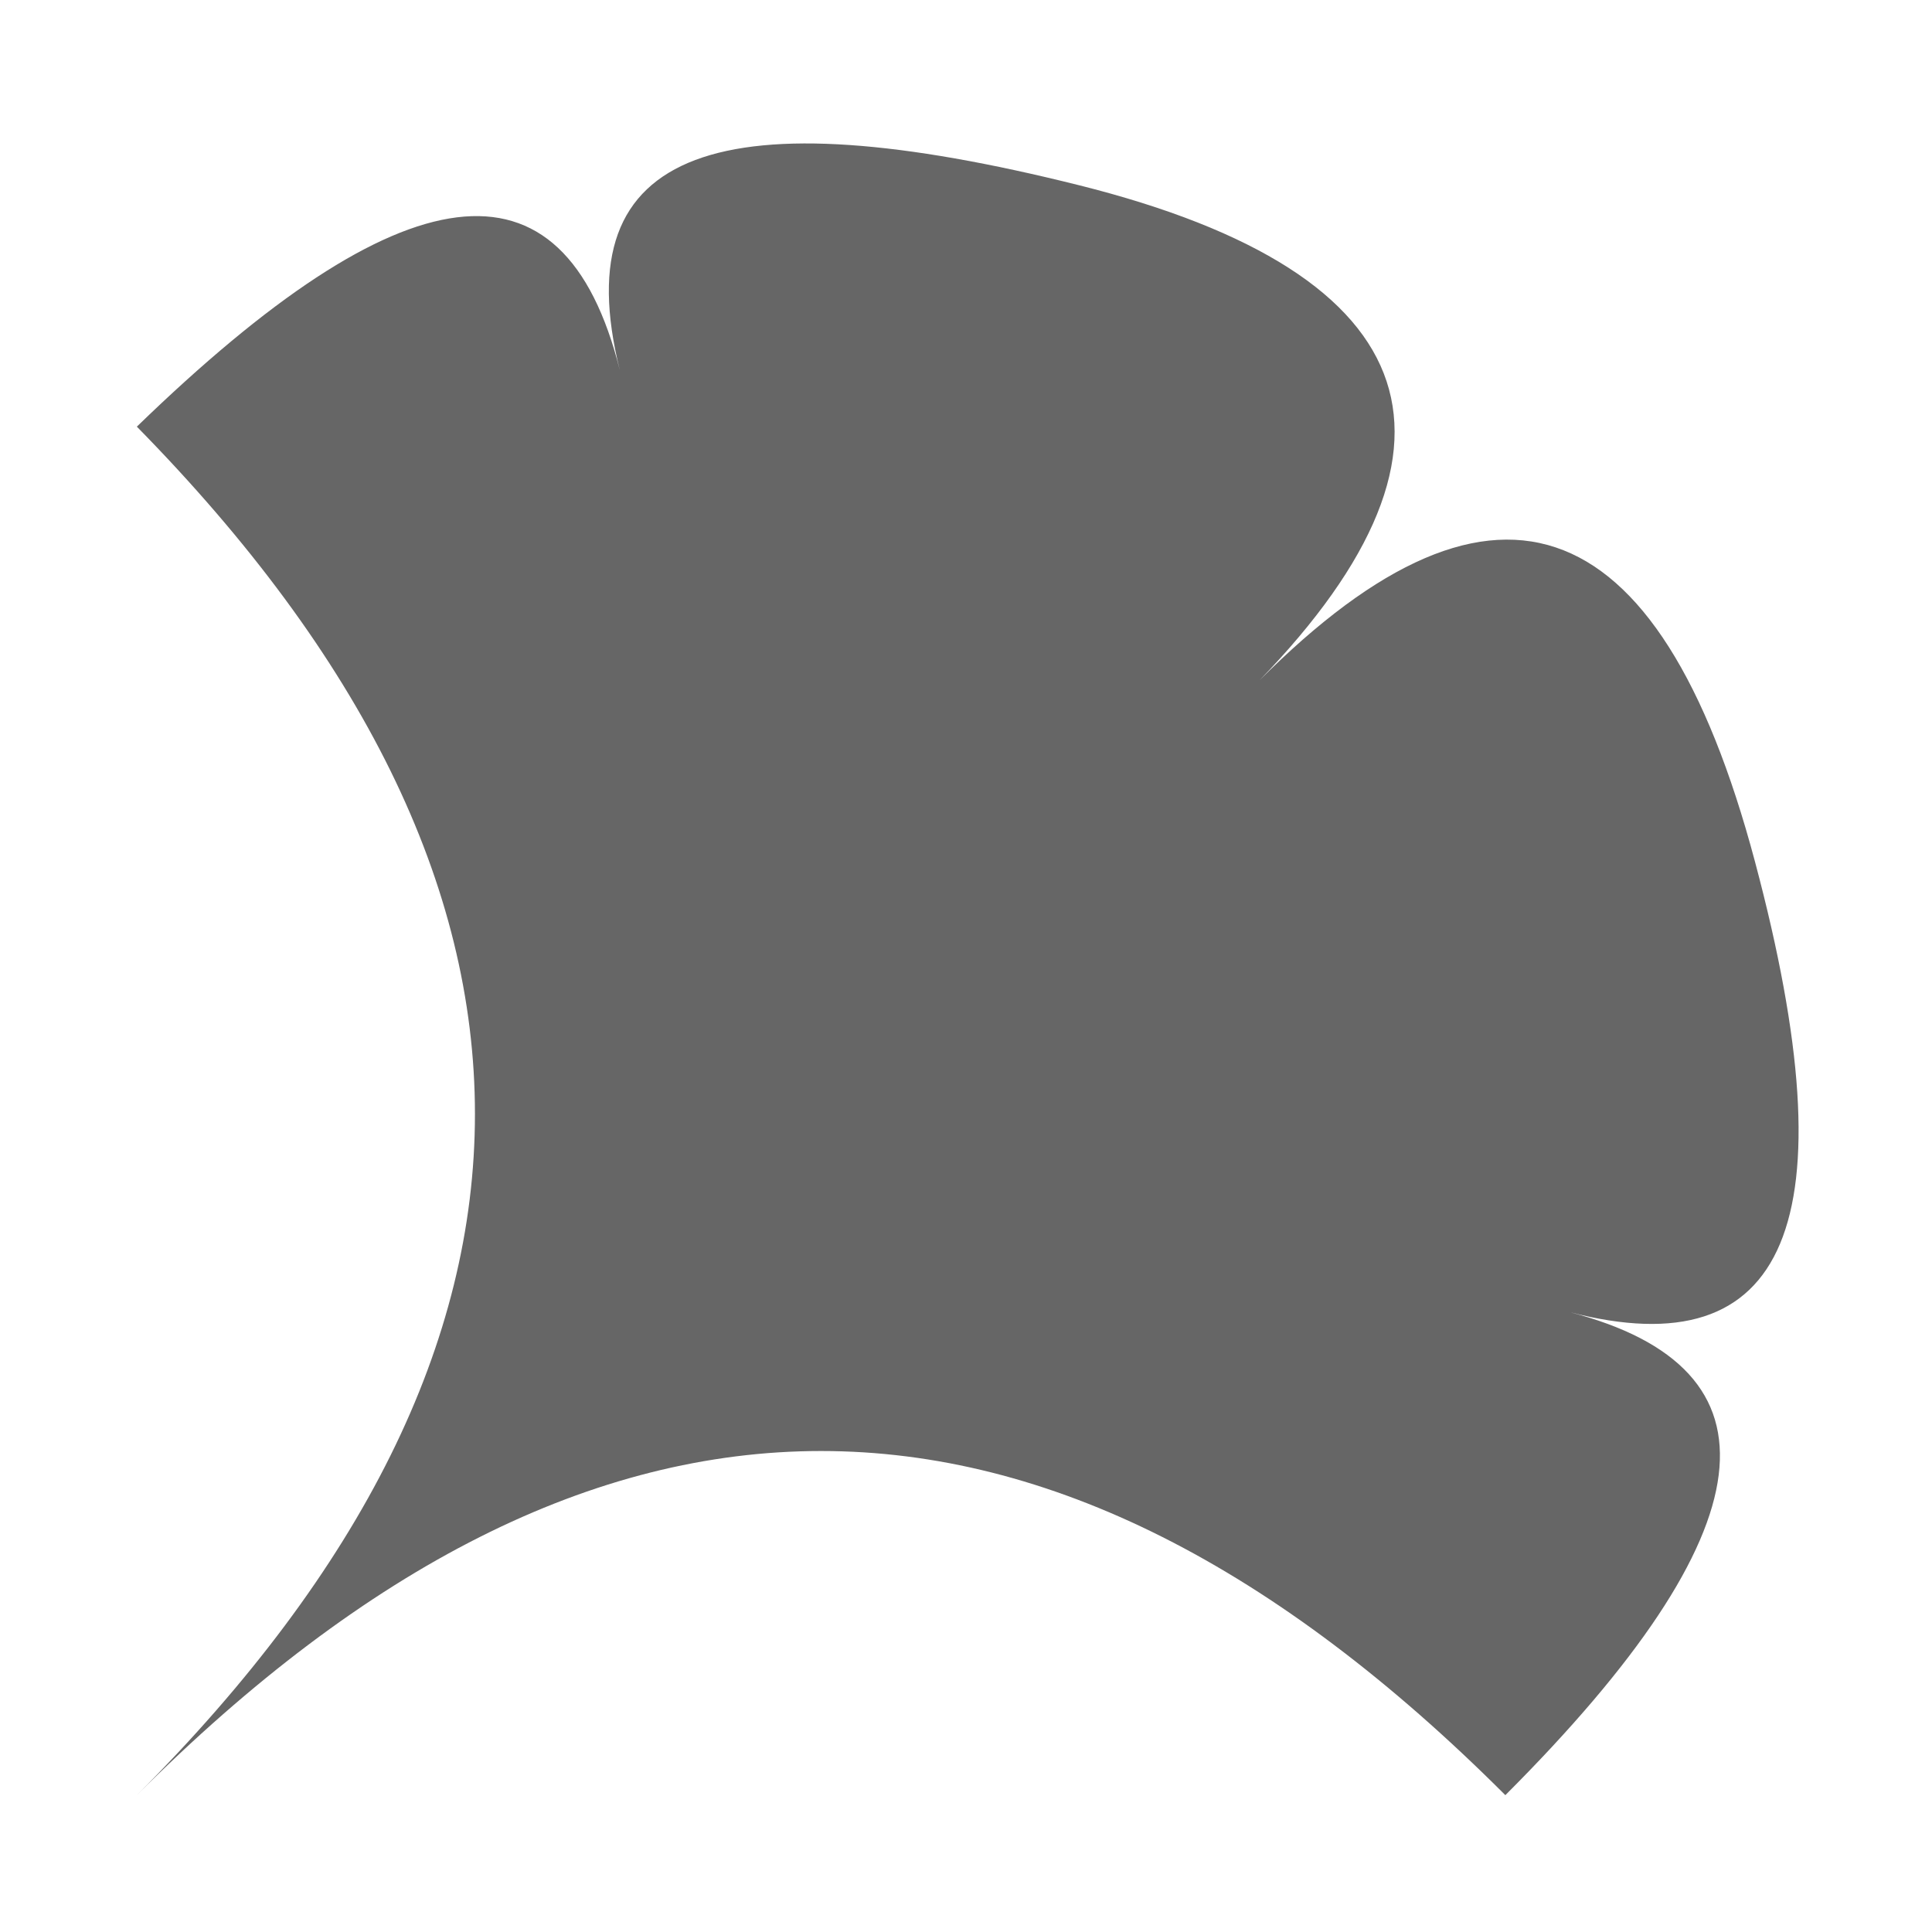
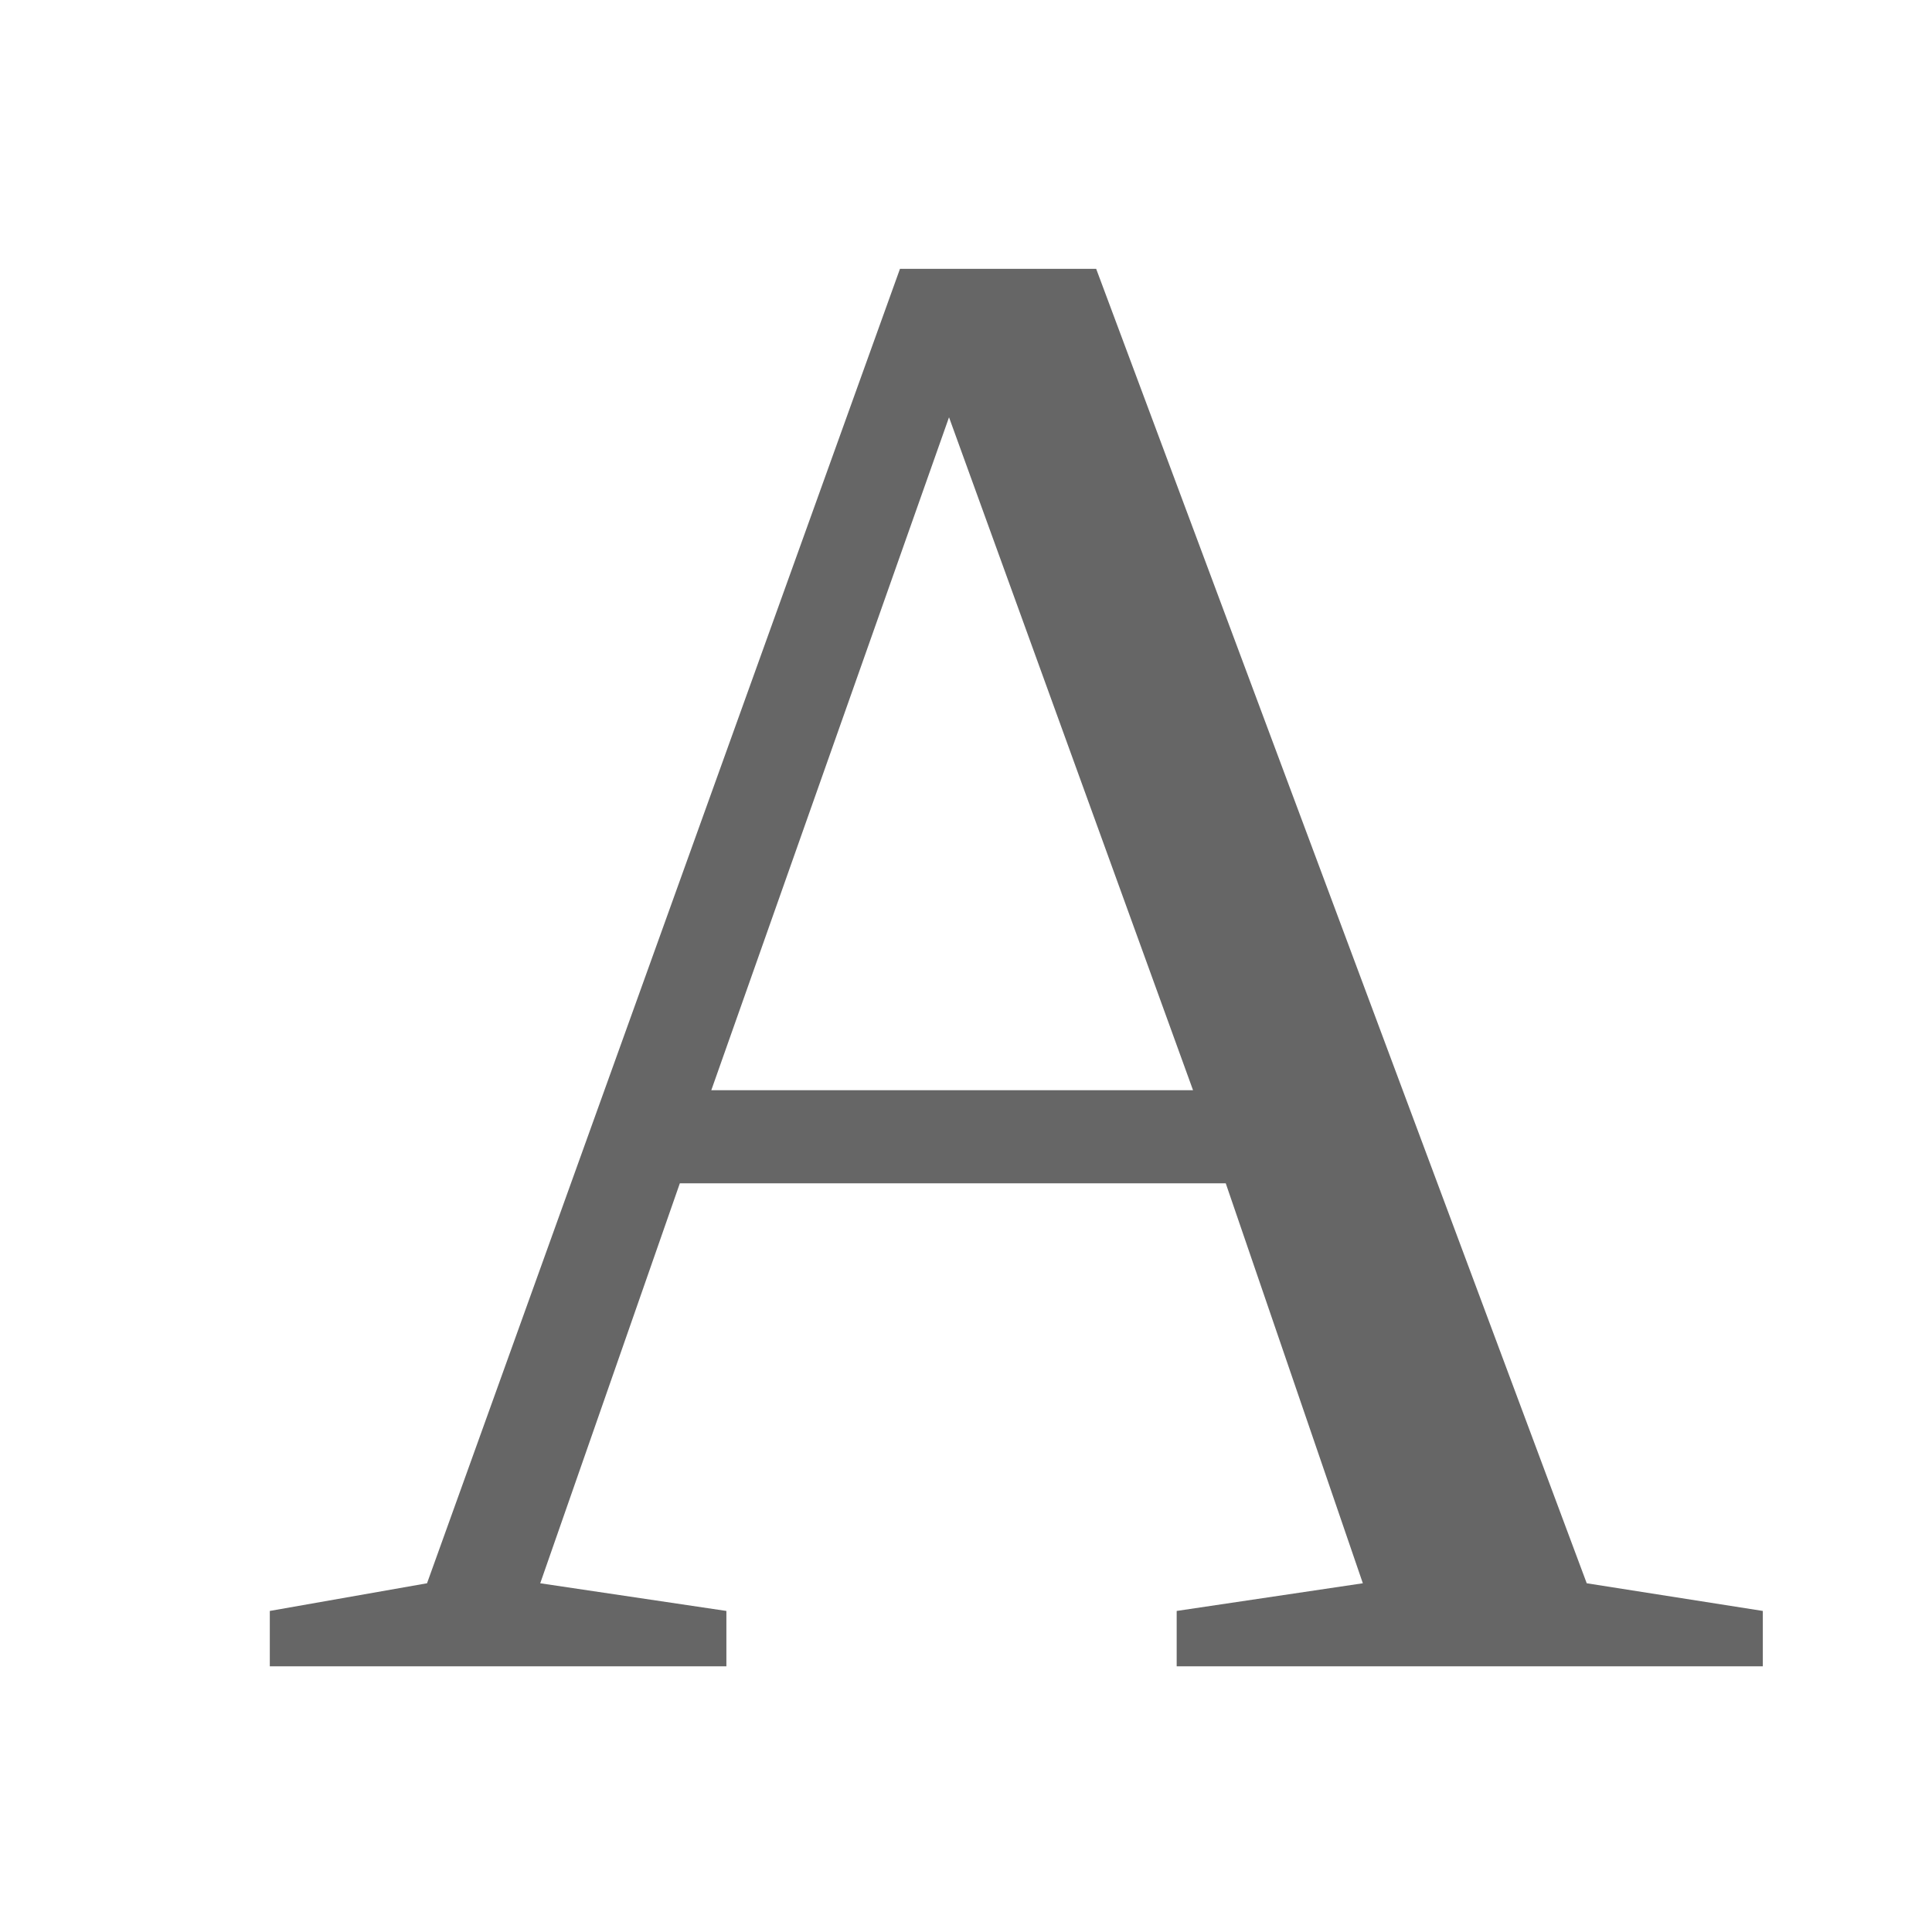
<svg xmlns="http://www.w3.org/2000/svg" version="1.1" x="0px" y="0px" width="24px" height="24px" viewBox="0 0 24 24">
-   <style type="text/css">
- 	.st0{fill:#666666;}
- </style>
-   <path class="st0" d="M1.7,22.3c5.7-5.7,11.3-5.7,17,0c3.3-3.3,3.5-5.3,0.8-6c2.7,0.7,3.5-1.1,2.3-5.6s-3.3-5.2-6.3-2.1  c3-3,2.3-5.2-2.1-6.3S7,1.8,7.7,4.6C7,1.8,5,2.1,1.7,5.3C7.3,11,7.3,16.7,1.7,22.3" />
+   <text fill="#666" font-size="26.3" stroke="none" stroke-linecap="butt" stroke-linejoin="miter" stroke-width="1" x="3.1" y="20.7">
+     A
+   </text>
</svg>
